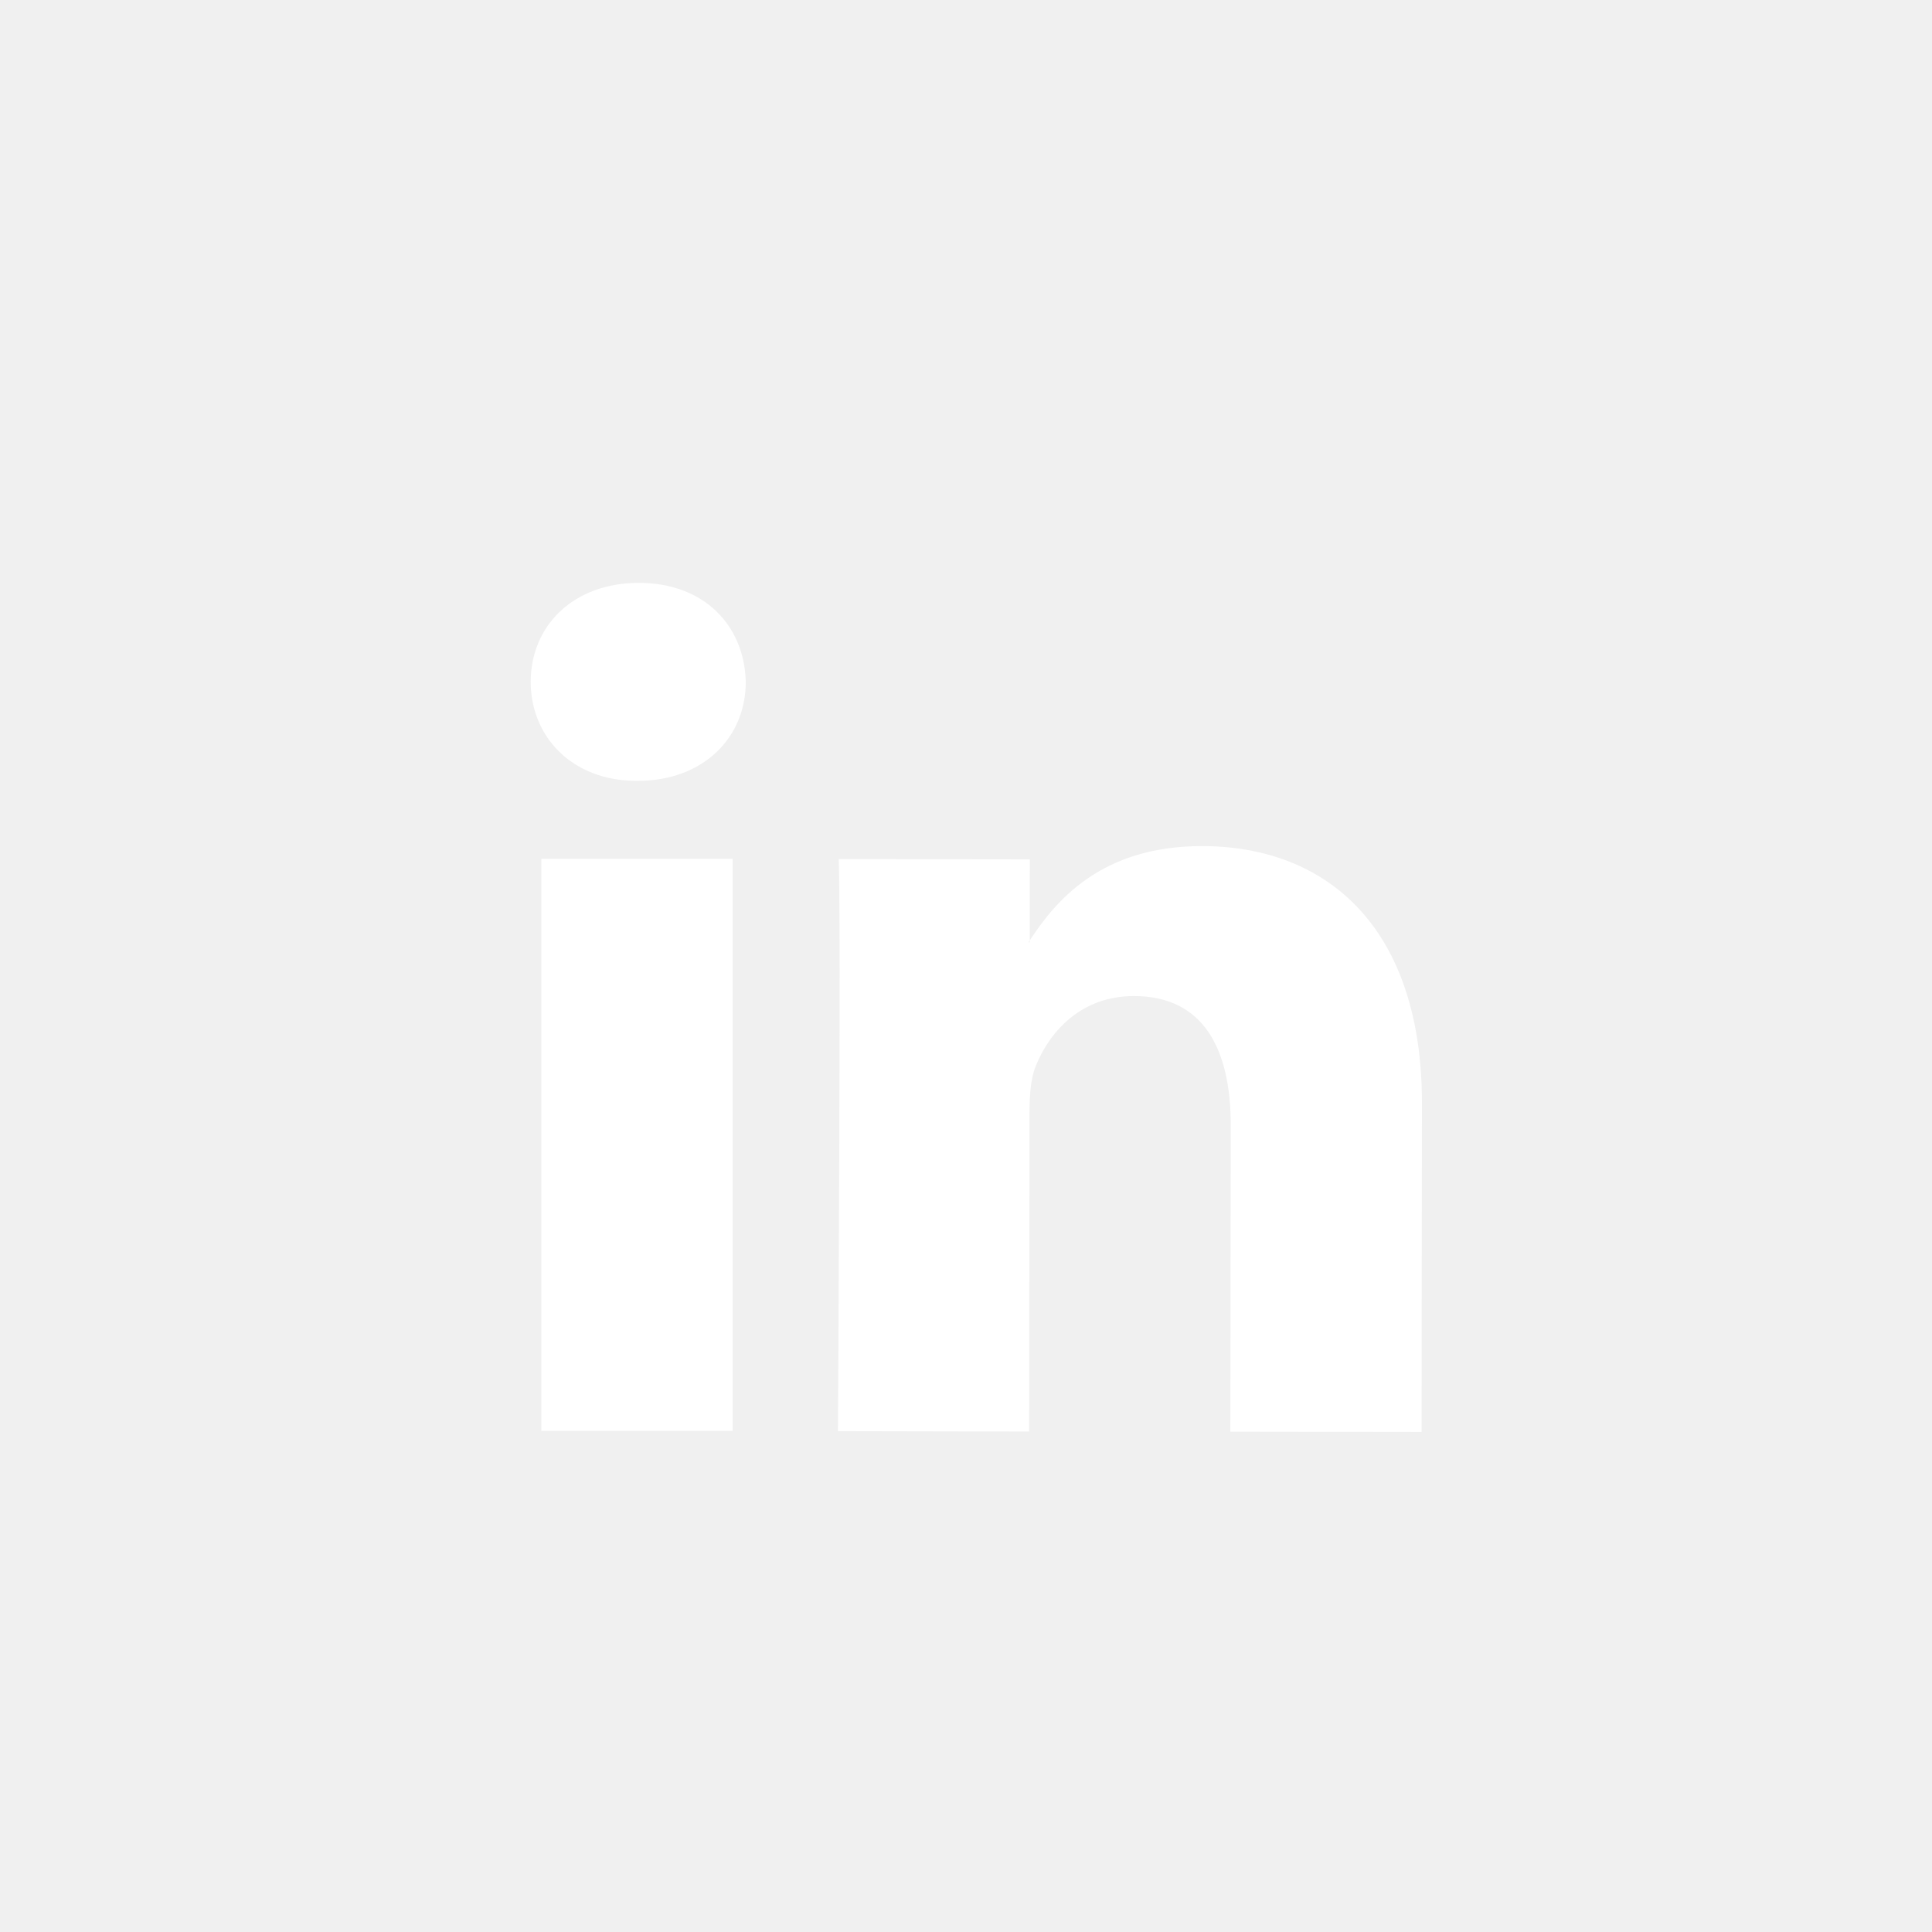
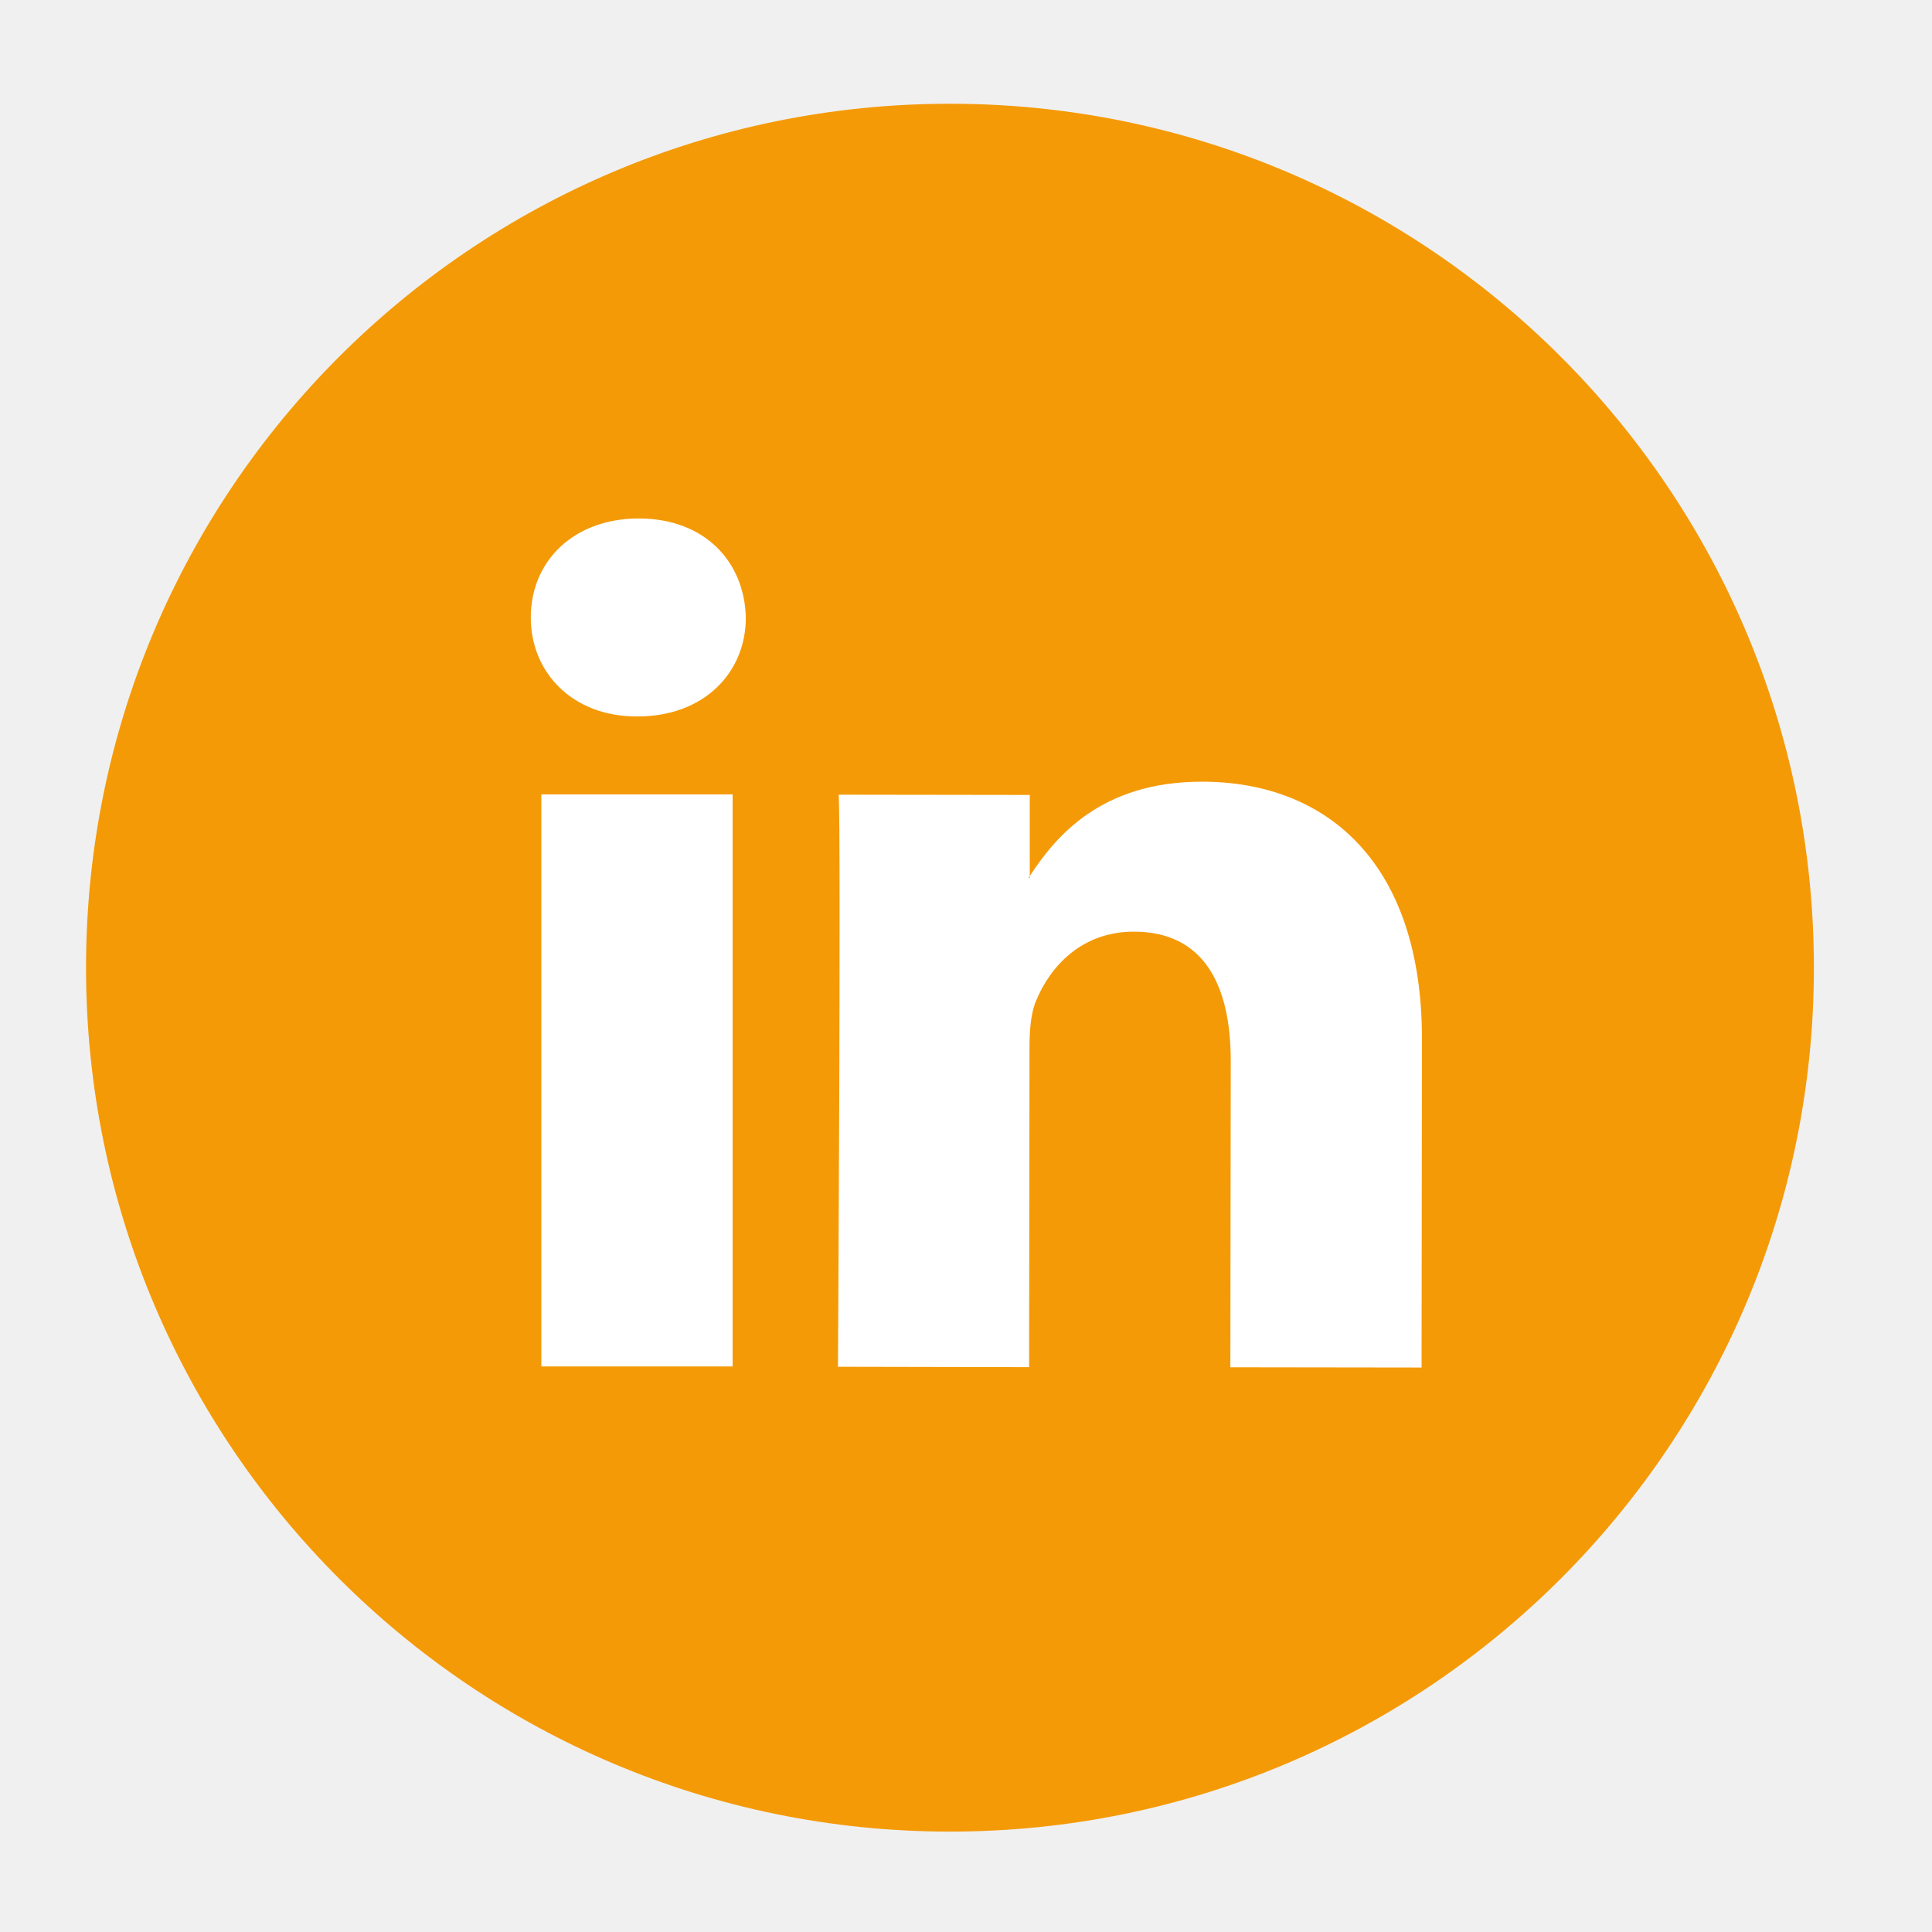
- <svg xmlns="http://www.w3.org/2000/svg" version="1.1" id="Layer_1" x="0px" y="0px" width="30px" height="30px" viewBox="0 0 30 30" enable-background="new 0 0 30 30" xml:space="preserve">
-   <g>
-     <path fill="#FFFFFF" d="M18.666,13.138c-1.576-0.001-2.279,0.859-2.676,1.465v0.029h-0.021c0.008-0.011,0.015-0.02,0.021-0.029   l0.001-1.259l-2.967-0.004c0.036,0.832-0.012,8.883-0.012,8.883l2.968,0.006l0.006-4.963c0.001-0.267,0.02-0.529,0.1-0.72   c0.215-0.529,0.703-1.081,1.523-1.079c1.074,0,1.504,0.816,1.502,2.011l-0.006,4.753l2.969,0.004l0.006-5.094   C22.084,14.413,20.617,13.14,18.666,13.138z" />
-     <path fill="#FFFFFF" d="M9.921,9.051c-1.015-0.001-1.679,0.662-1.68,1.535c-0.001,0.852,0.641,1.536,1.636,1.539h0.021   c1.033,0.001,1.682-0.681,1.682-1.534C11.562,9.717,10.936,9.051,9.921,9.051z" />
-     <rect x="8.406" y="13.335" fill="#FFFFFF" width="2.97" height="8.883" />
+ <svg xmlns="http://www.w3.org/2000/svg" width="30px" height="30px" viewBox="0 0 30 30" version="1.1">
+   <defs />
+   <g id="Page-1" stroke="none" stroke-width="1" fill="none" fill-rule="evenodd">
+     <g id="Artboard-27-Copy-3">
+       <g id="linkedin" transform="translate(1, 1)">
+         <g id="Layer_1">
+           <ellipse id="Oval" fill="#F49A07" cx="13.751" cy="14.026" rx="13.415" ry="13.415" />
+           <g id="Group" transform="translate(7, 7)" fill="#FFFFFF">
+             <path d="M10.666,4.138 C9.09,4.137 8.387,4.997 7.99,5.603 L7.99,5.632 L7.969,5.632 C7.977,5.621 7.985,5.612 7.99,5.603 L7.99,4.344 L5.024,4.34 C5.06,5.172 5.012,13.223 5.012,13.223 L7.98,13.229 L7.986,8.266 C7.986,7.999 8.006,7.737 8.086,7.546 C8.301,7.017 8.789,6.465 9.609,6.467 C10.683,6.467 11.113,7.283 11.111,8.478 L11.105,13.231 L14.074,13.235 L14.08,8.141 C14.084,5.413 12.617,4.14 10.666,4.138 L10.666,4.138 Z" id="Shape" />
+             <path d="M1.921,0.051 C0.907,0.05 0.243,0.713 0.242,1.586 C0.241,2.438 0.883,3.122 1.878,3.125 L1.899,3.125 C2.932,3.126 3.581,2.444 3.581,1.591 C3.562,0.717 2.936,0.051 1.921,0.051 L1.921,0.051 Z" id="Shape" />
+             <rect id="Rectangle-path" x="0.406" y="4.335" width="2.97" height="8.883" />
+           </g>
+         </g>
+       </g>
+     </g>
  </g>
</svg>
